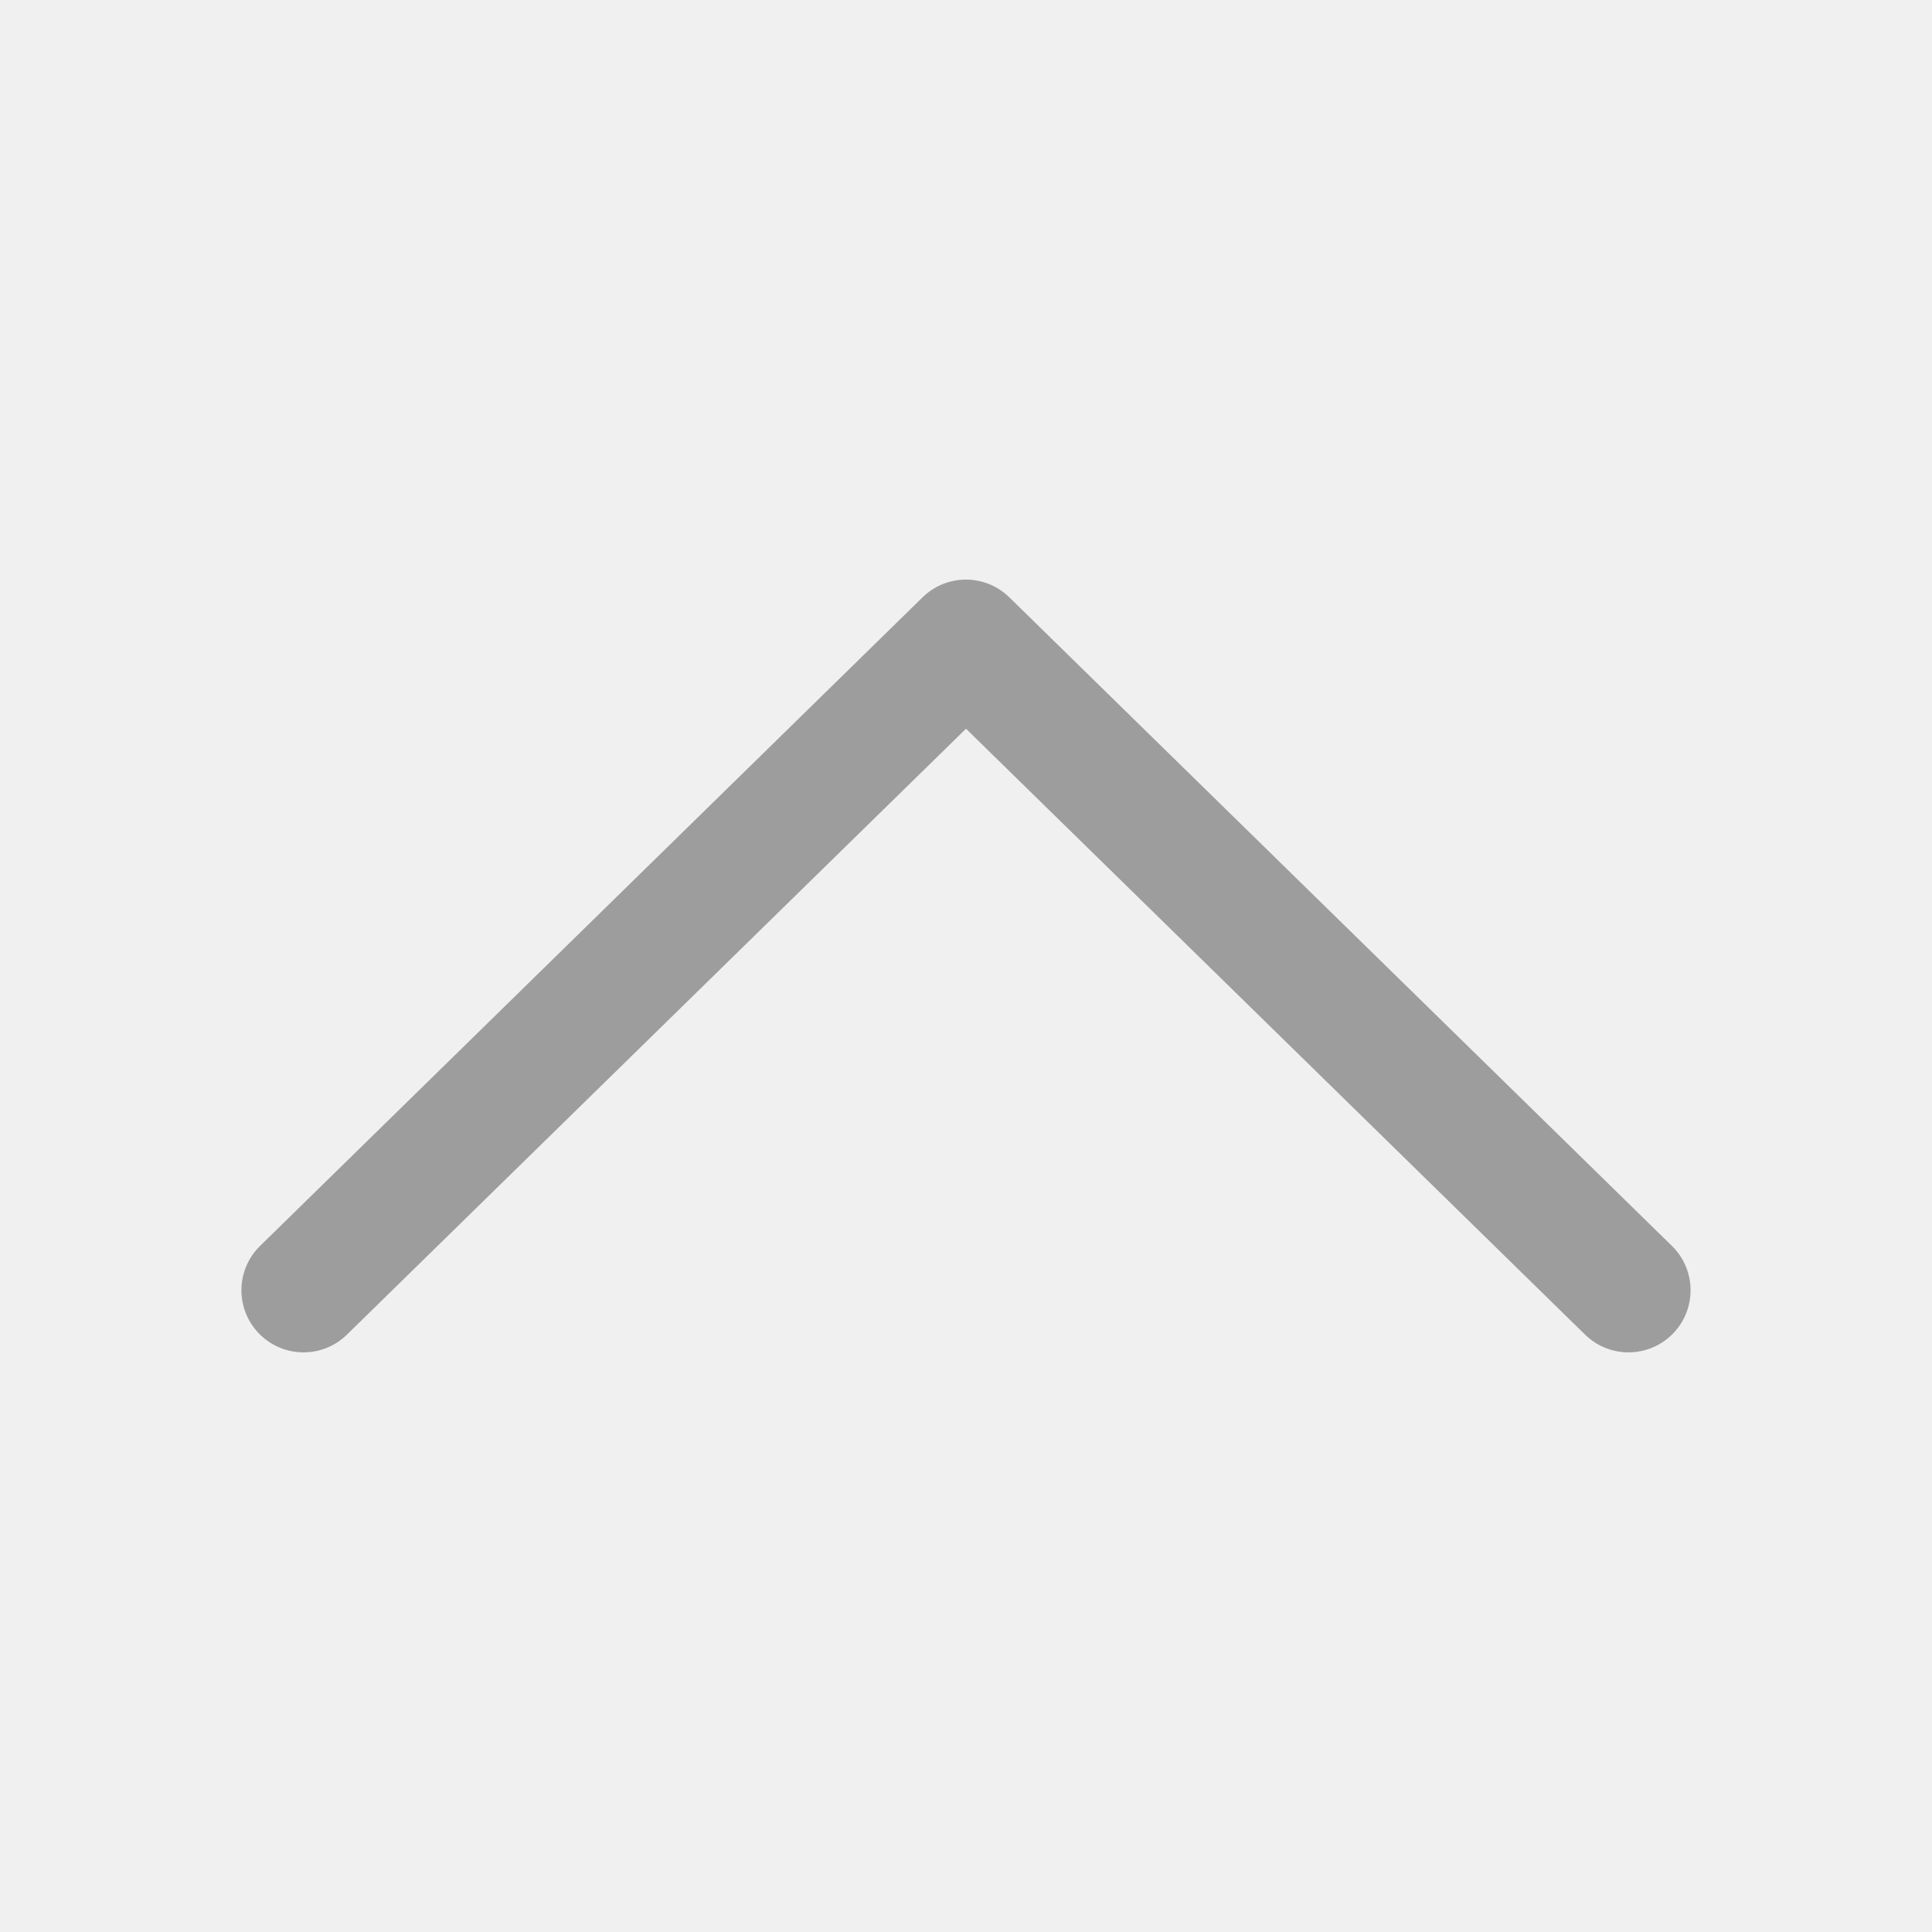
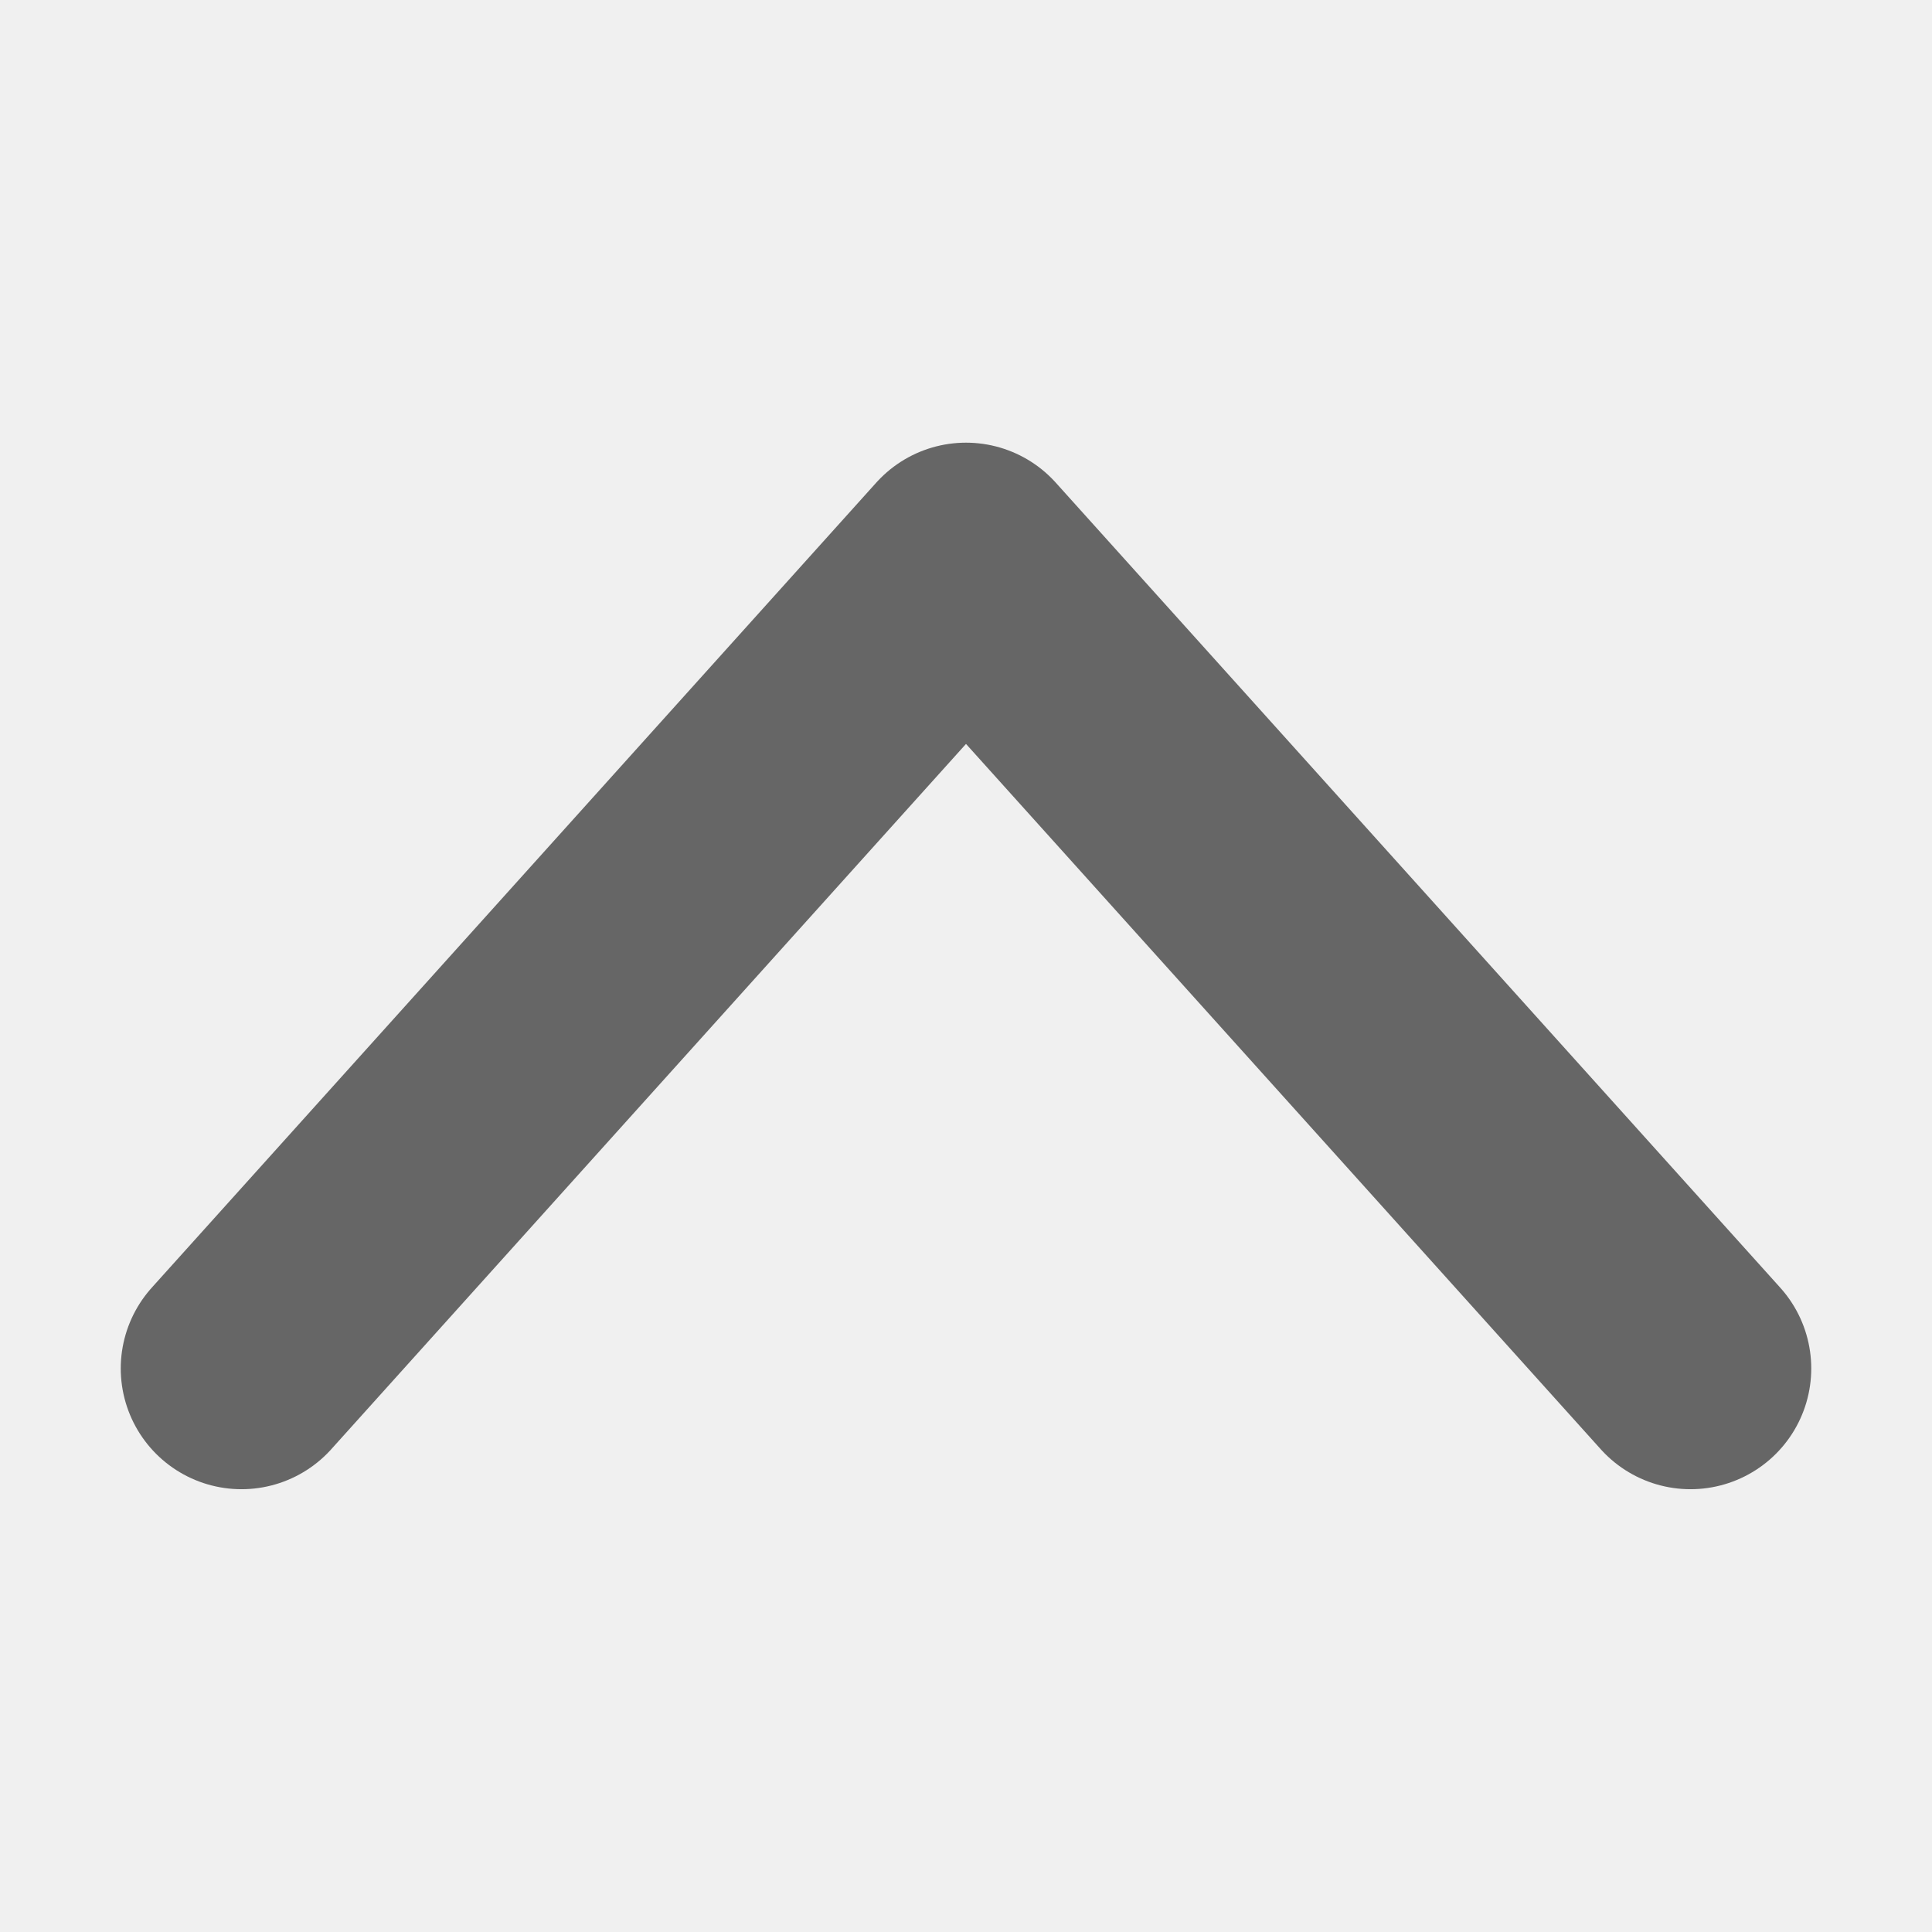
- <svg xmlns="http://www.w3.org/2000/svg" id="list_up_ic" width="16" height="16" viewBox="0 0 16 16">
-   <rect id="사각형_912" data-name="사각형 912" width="16" height="16" fill="#fff" opacity="0" />
-   <path id="패스_5696" data-name="패스 5696" d="M6,0a.513.513,0,0,0-.36.147L.154,5.518a.514.514,0,0,0,.719.735L6,1.235l5.127,5.018a.514.514,0,0,0,.719-.735L6.359.147A.513.513,0,0,0,6,0" transform="translate(2 4.8)" fill="#9d9d9d" />
+ <svg xmlns="http://www.w3.org/2000/svg" width="16" height="16" viewBox="0 0 16 16">
+   <g id="ic_arrow" transform="translate(16 16) rotate(180)">
+     <rect id="사각형_862" data-name="사각형 862" width="16" height="16" fill="none" opacity="0.4" />
+     <rect id="사각형_865" data-name="사각형 865" width="12" height="12" transform="translate(2 2)" fill="none" opacity="0.4" />
+     <path id="패스_4159" data-name="패스 4159" d="M3,7l6,6.667L15,7" transform="translate(-1 -2.333)" fill="none" stroke="#666" stroke-linecap="round" stroke-linejoin="round" stroke-width="2" />
+   </g>
</svg>
